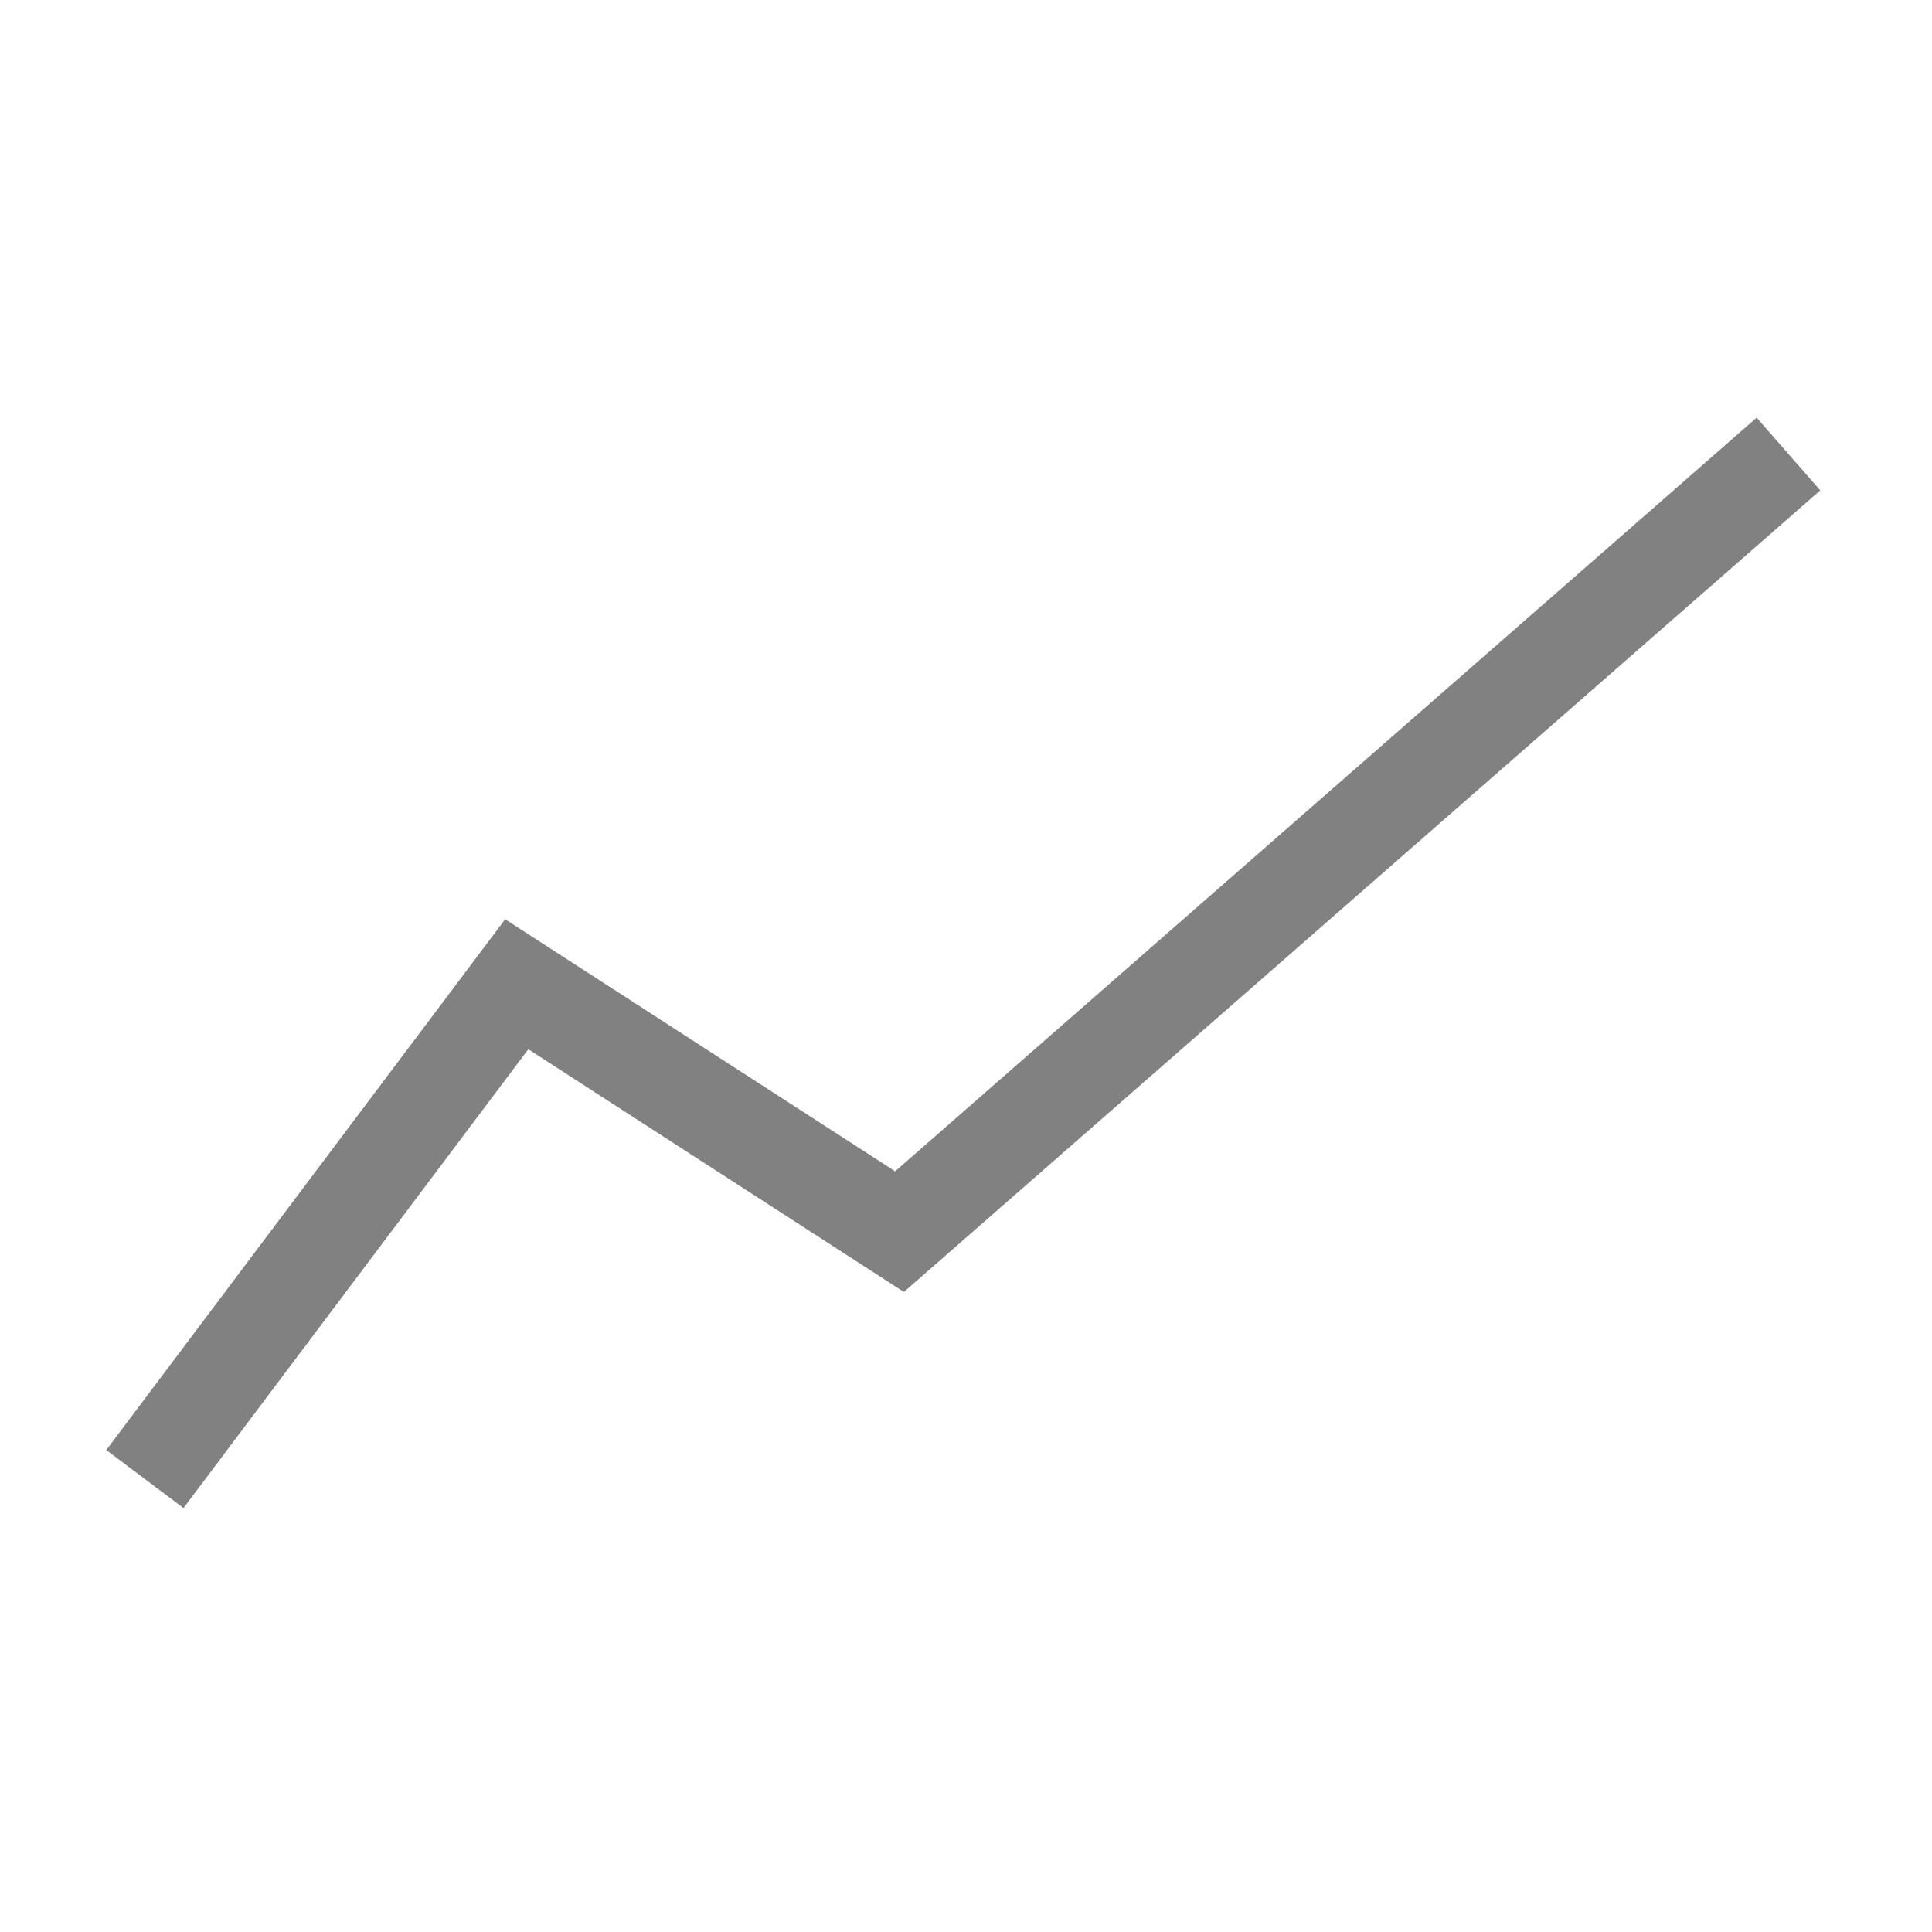
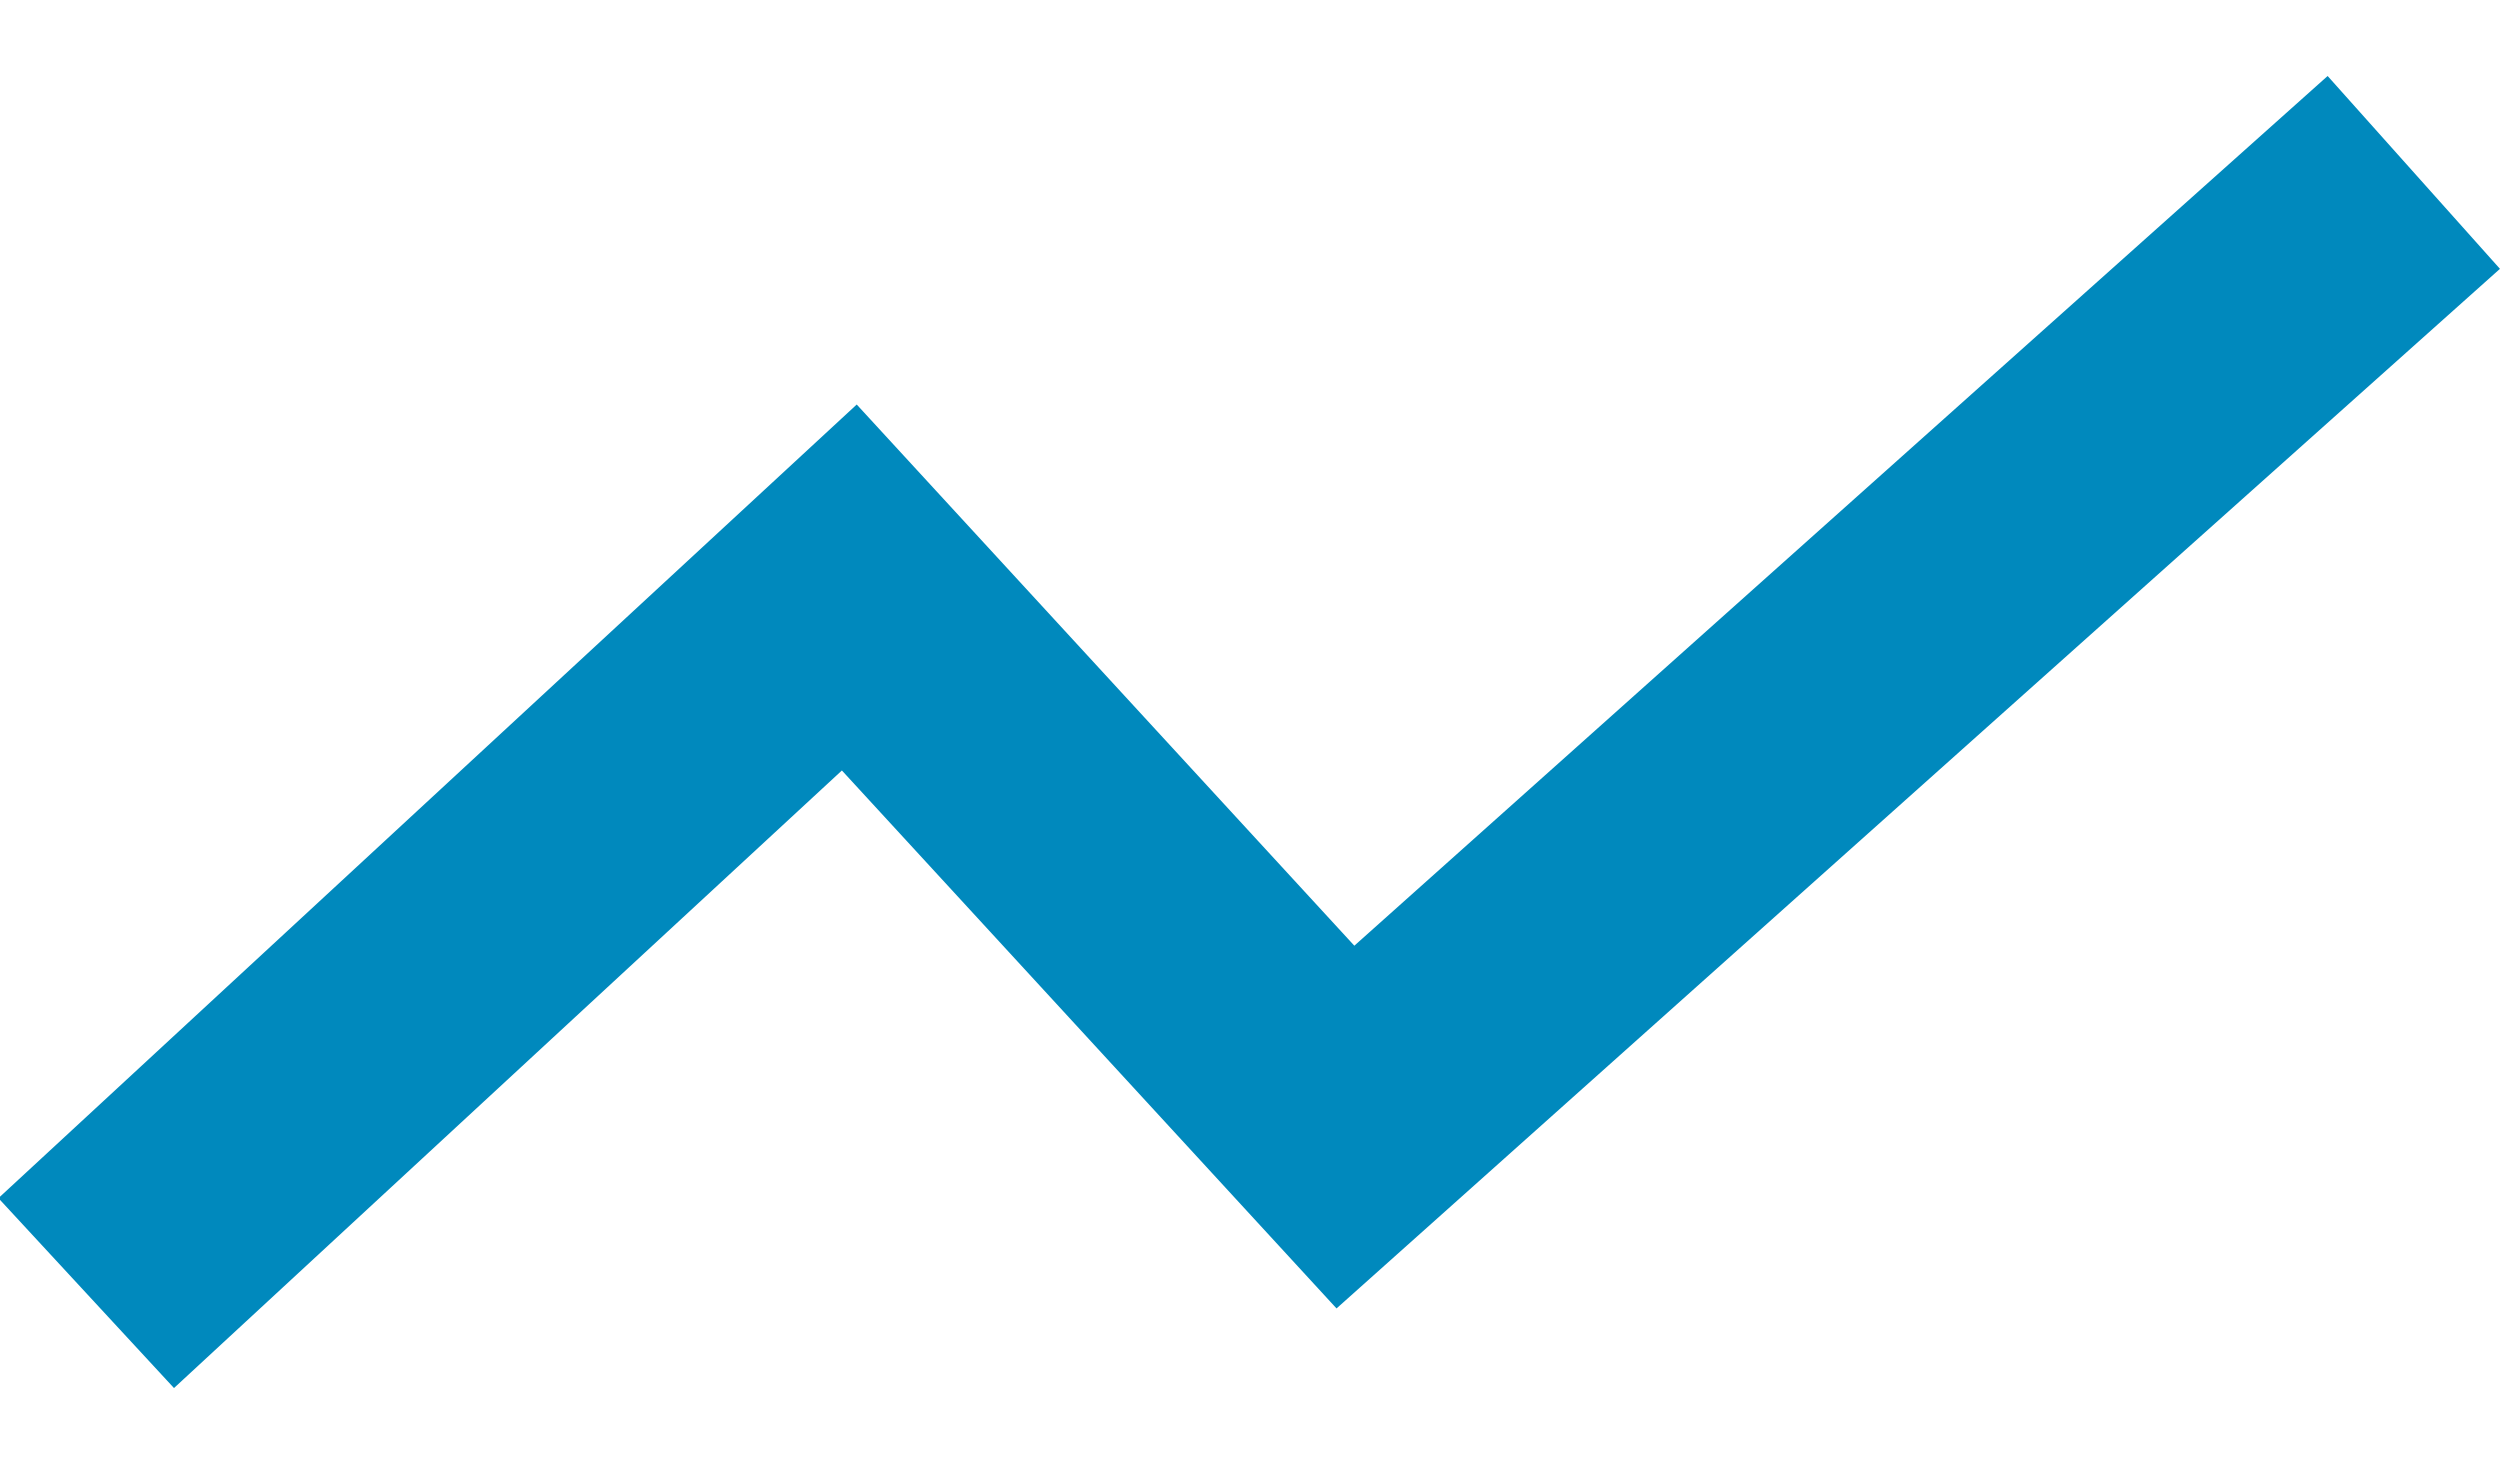
- <svg xmlns="http://www.w3.org/2000/svg" width="400px" height="400px" viewBox="0 0 400 400" version="1.1">
+ <svg xmlns="http://www.w3.org/2000/svg" width="29px" height="17px" viewBox="0 0 29 17" version="1.1">
  <defs />
  <g id="Page-1" stroke="none" stroke-width="1" fill="none" fill-rule="evenodd">
-     <g id="400x400-single-line" stroke="#818181" stroke-width="20">
-       <polyline id="Path-3" points="30 306.217 106.983 203.78 186.239 254.998 370.282 94" />
+     <g id="Desktop" transform="translate(-1047, -224)" stroke="#0089BD" stroke-width="3">
+       <g id="Main" transform="translate(299, 85)">
+         <g id="Rollup" transform="translate(42, 117)">
+           <g id="Chart-selector" transform="translate(666, 11)">
+             <g id="Lines" transform="translate(41, 10)">
+               <path d="M0,16 C5.902,10.543 8.852,7.815 8.852,7.815 L14.607,14.074 L27,3" id="Path-2" />
+             </g>
+           </g>
+         </g>
+       </g>
    </g>
  </g>
</svg>
